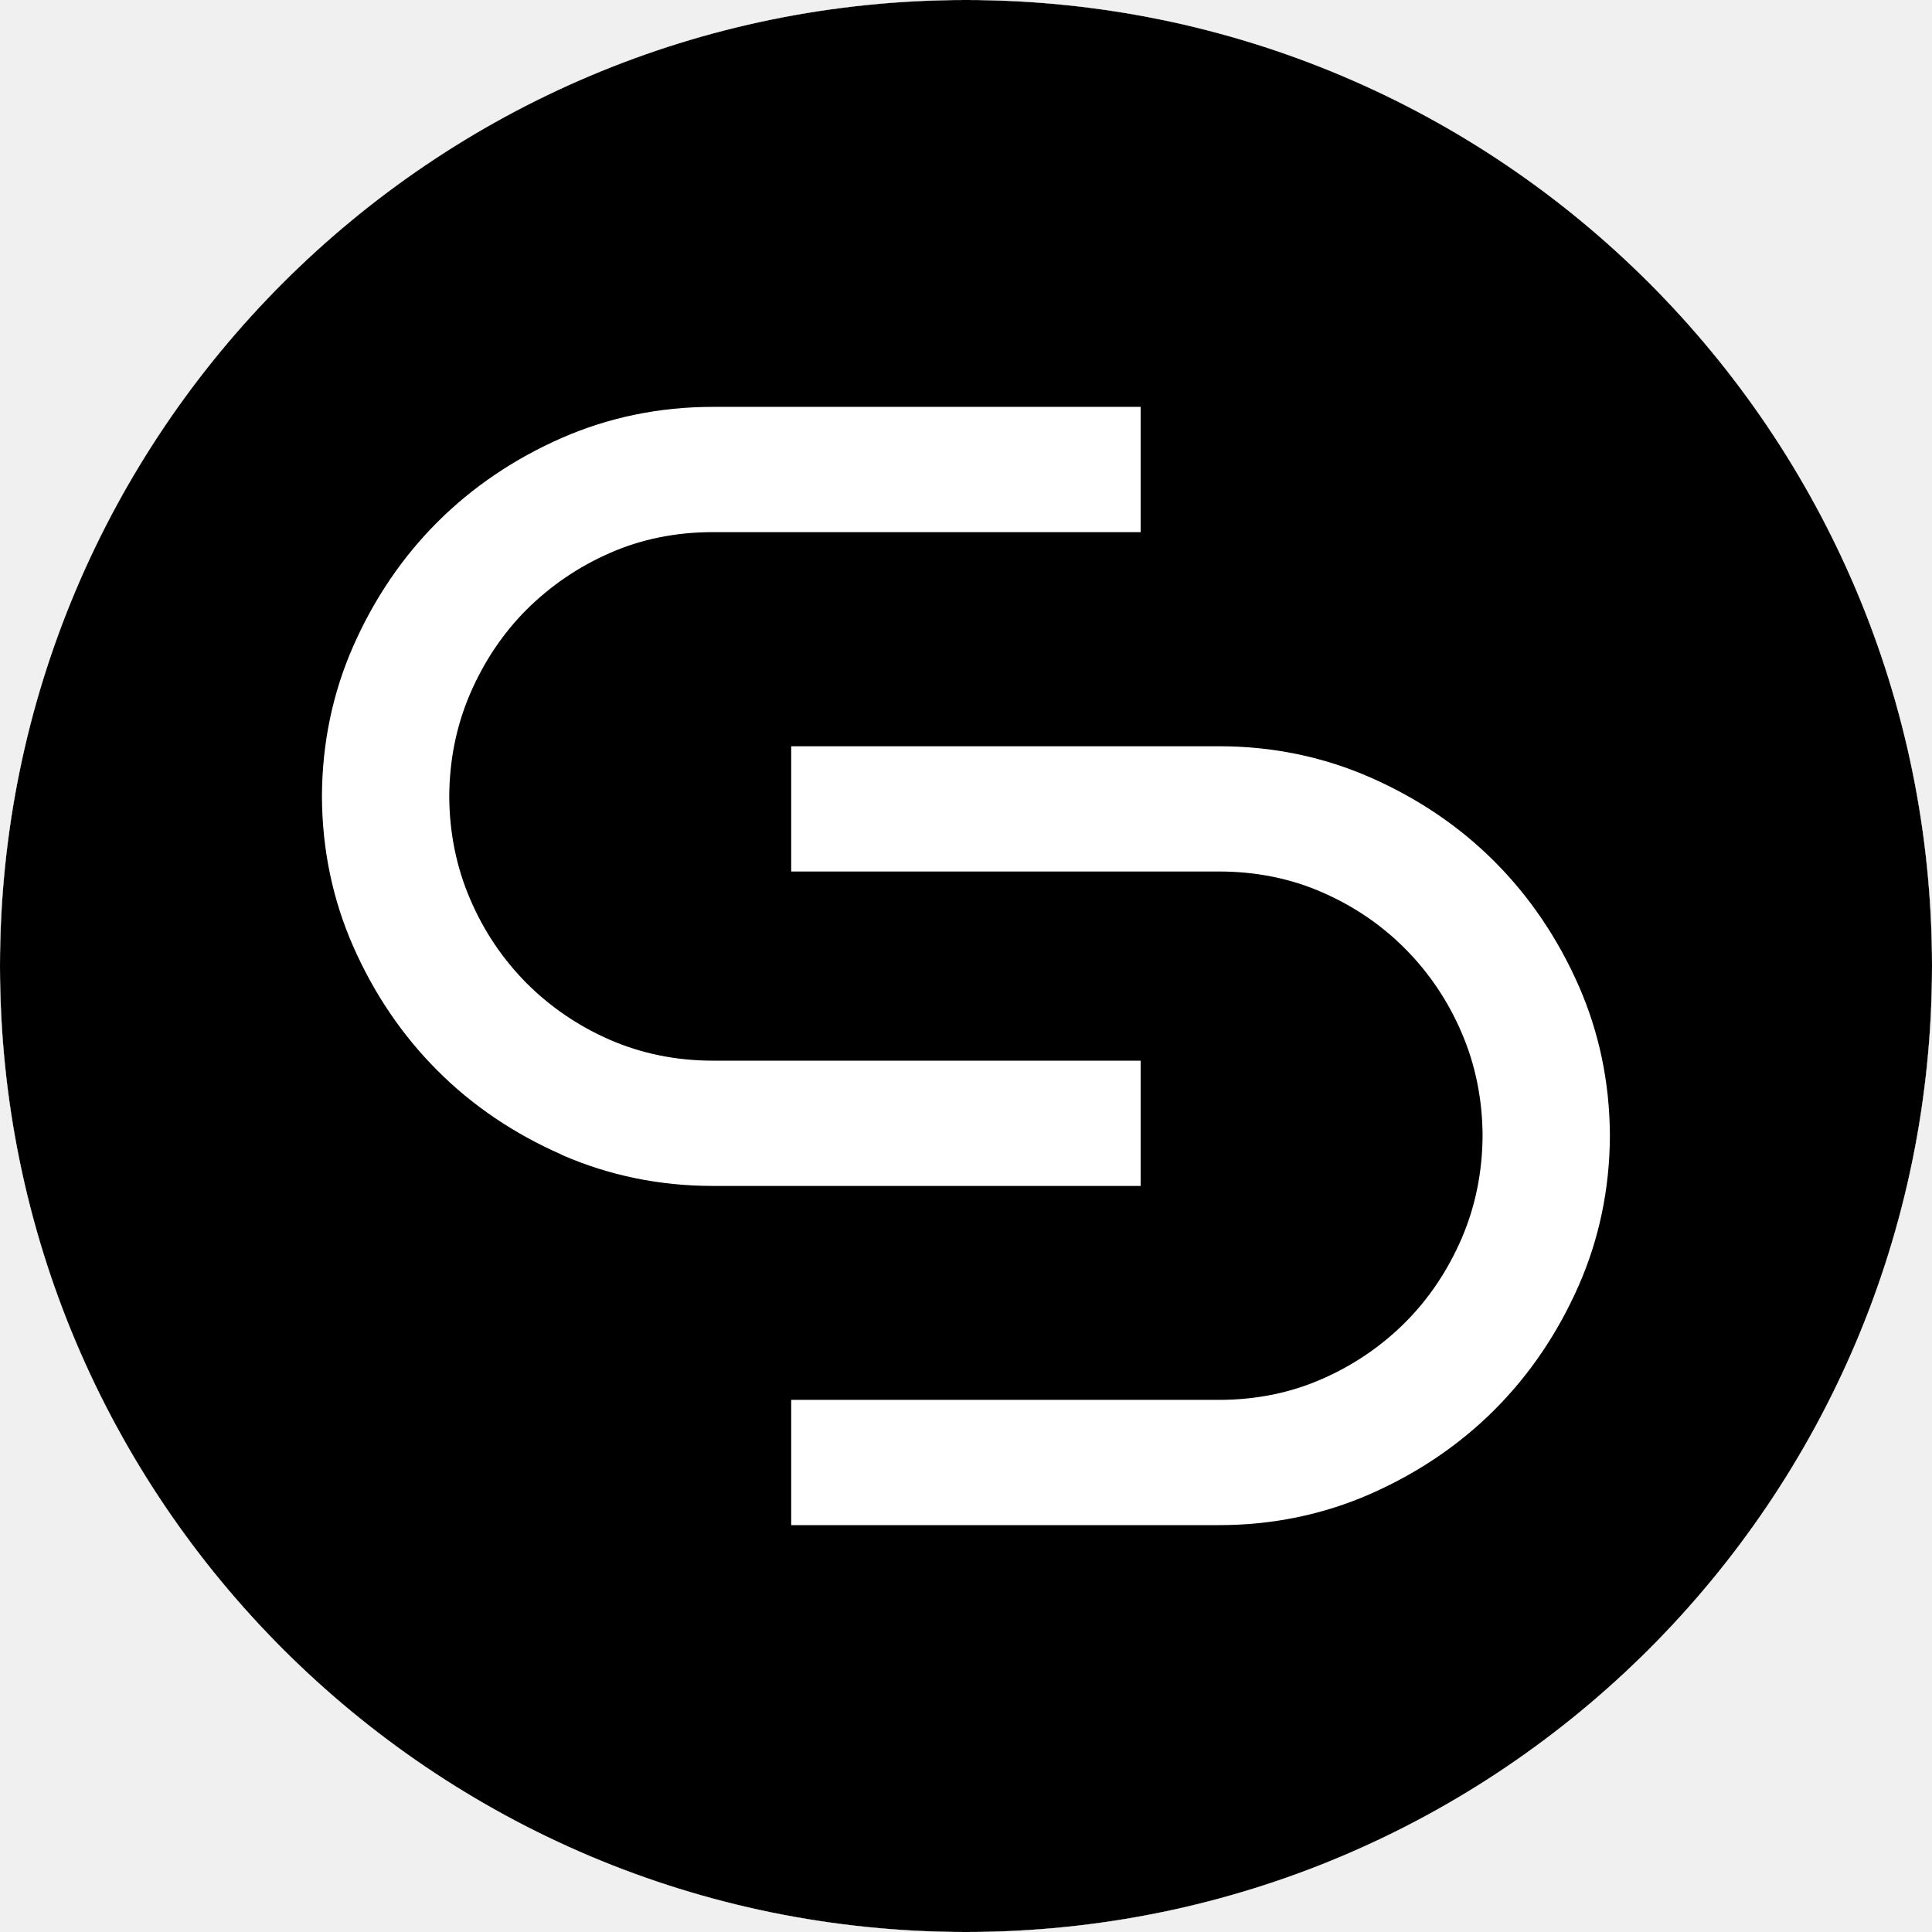
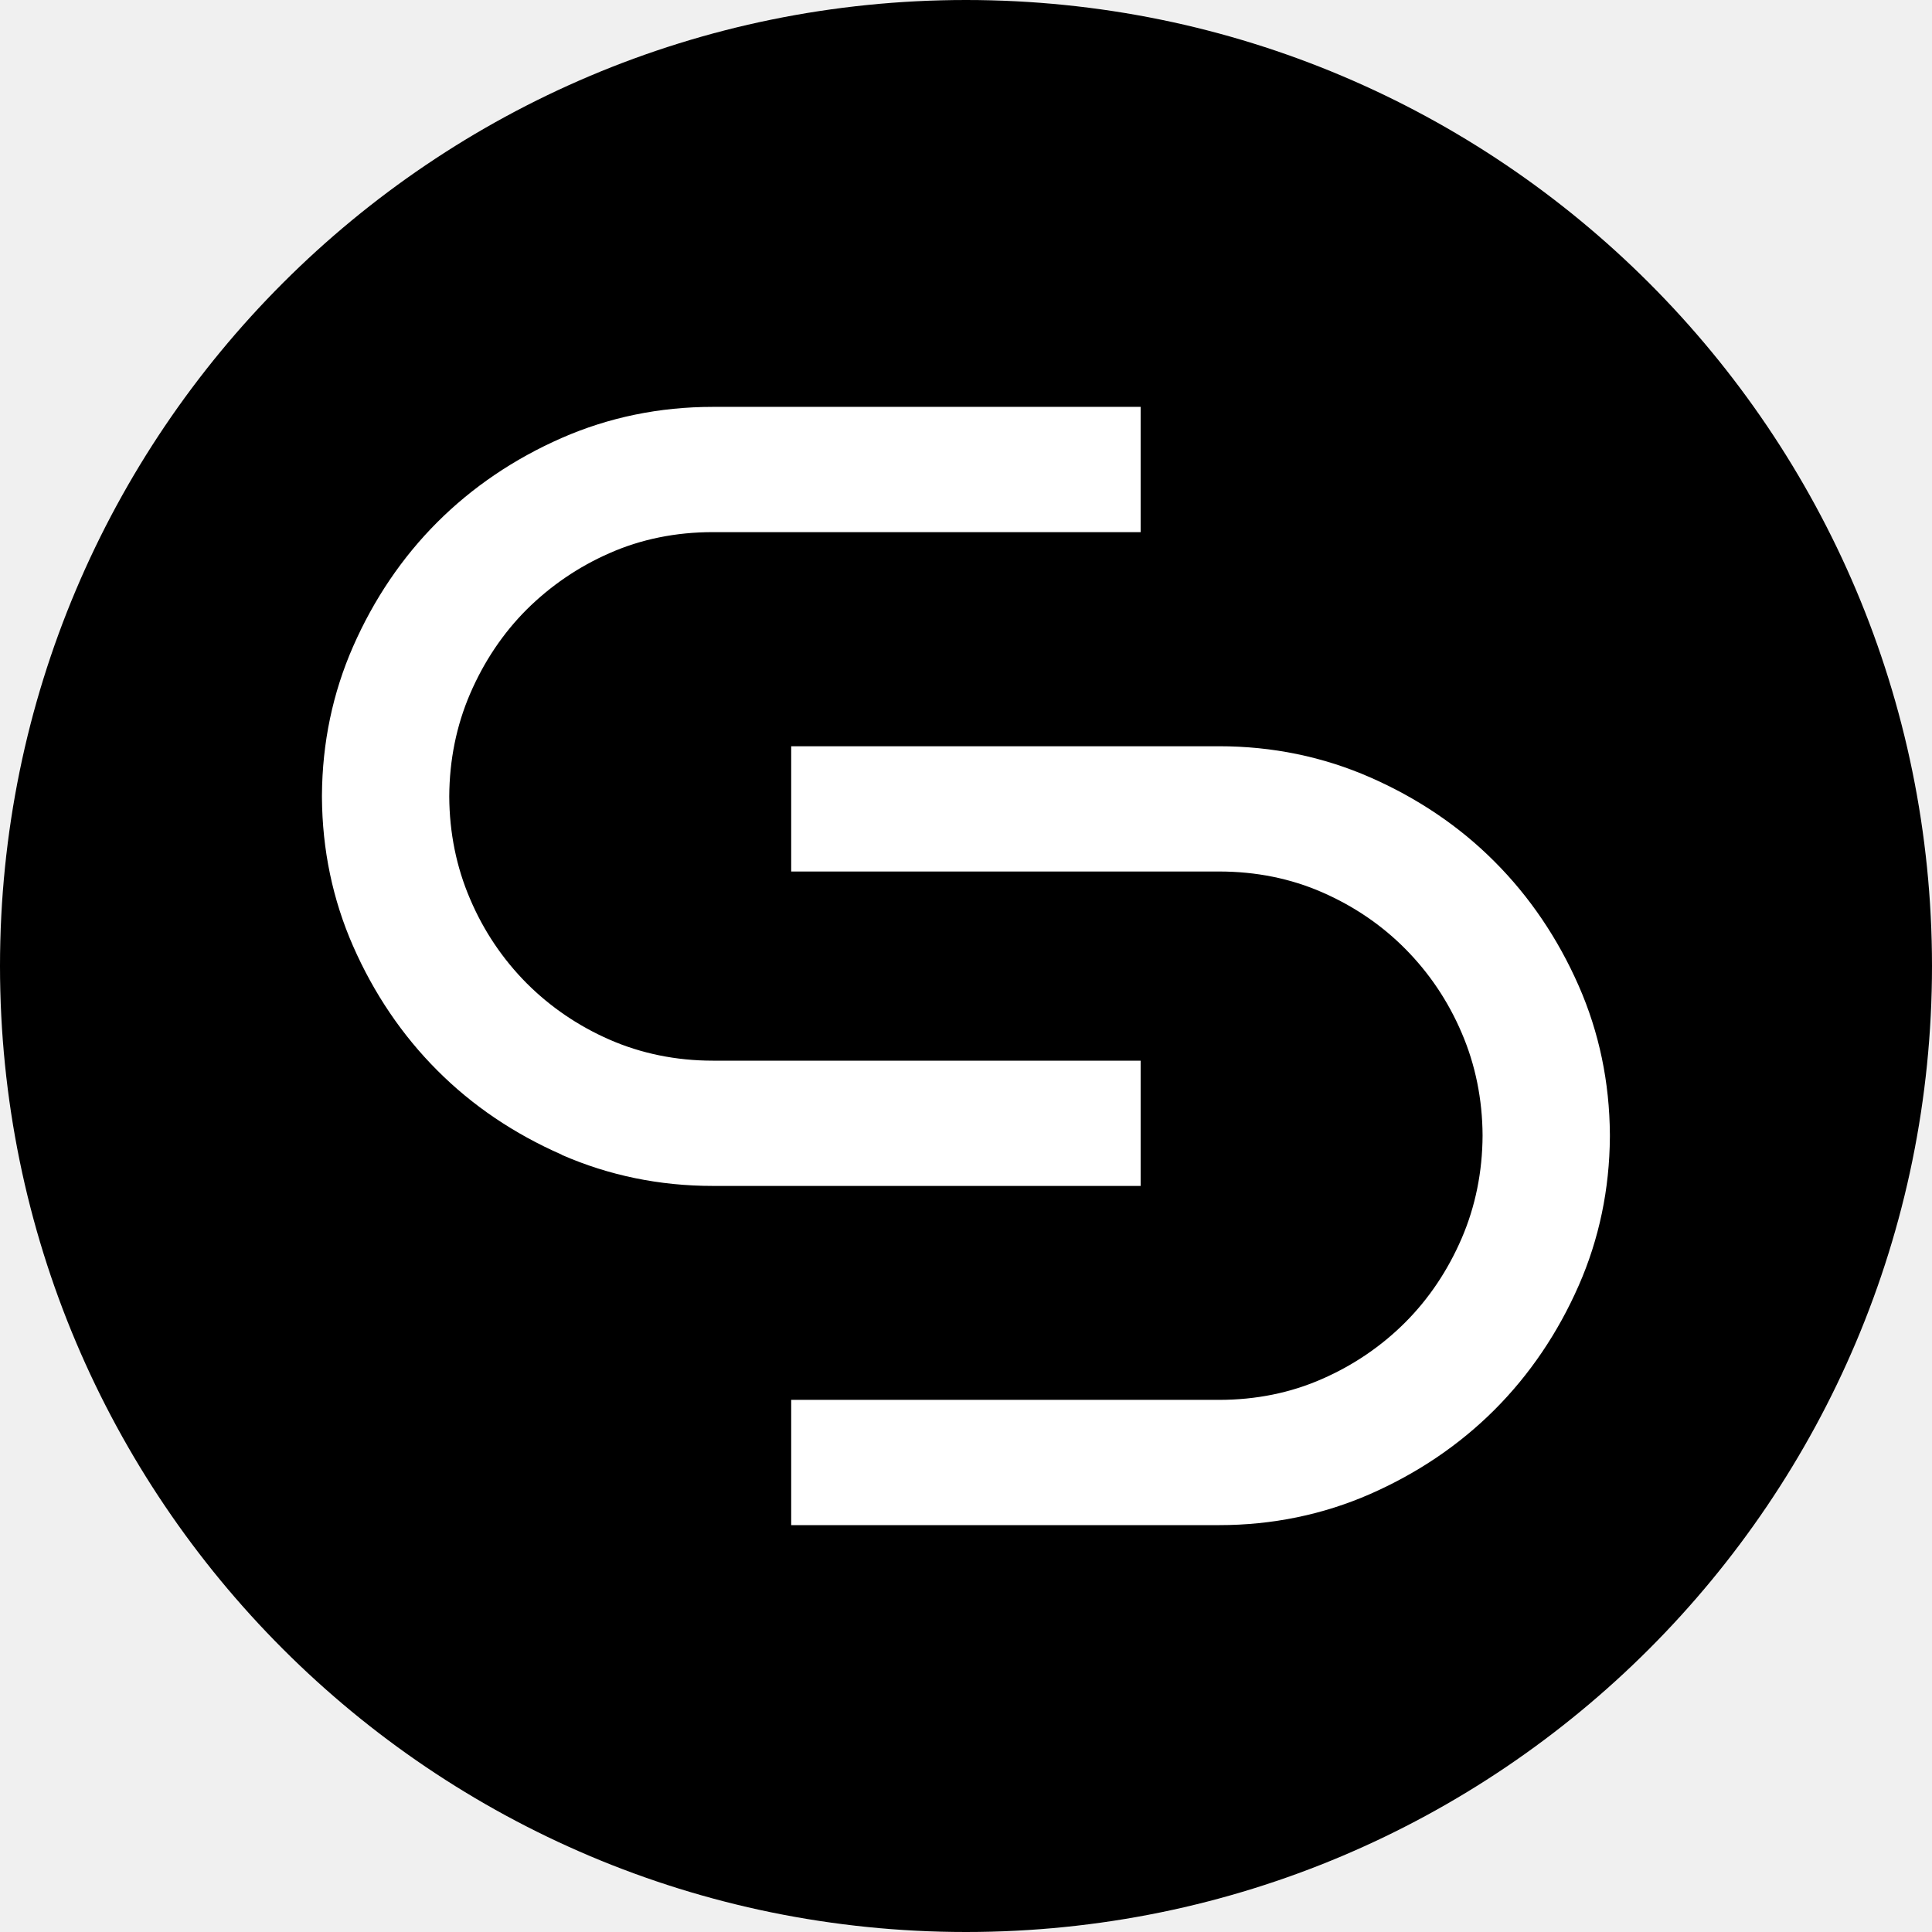
<svg xmlns="http://www.w3.org/2000/svg" viewBox="0 0 113.06 113.06">
-   <defs>
-     <mask id="m">
-       <rect width="113.06" height="113.06" fill="white" />
-       <path fill="black" d="m56.53,0C25.31,0,0,25.31,0,56.53s25.31,56.53,56.53,56.53,56.53-25.31,56.53-56.53S87.75,0,56.53,0Zm-23.66,67.57c-2.78-1.22-5.23-2.87-7.28-4.93-2.05-2.05-3.71-4.5-4.93-7.28-1.19-2.71-1.8-5.63-1.82-8.69v-.05s0-.09,0-.09c.02-3.06.63-5.98,1.82-8.69,1.22-2.78,2.88-5.23,4.93-7.28,2.05-2.05,4.5-3.71,7.28-4.93,2.76-1.21,5.73-1.82,8.84-1.82h25.04v7.33h-25.04c-2.15,0-4.19.41-6.04,1.23-1.83.8-3.46,1.92-4.85,3.3-1.39,1.39-2.5,3.05-3.31,4.93-.8,1.86-1.21,3.88-1.22,6.01.01,2.12.42,4.14,1.22,6,.8,1.88,1.92,3.53,3.31,4.93,1.39,1.39,3.02,2.5,4.85,3.3,1.85.81,3.89,1.23,6.04,1.23h25.04v7.33h-25.04c-3.11,0-6.08-.61-8.84-1.82Zm61.34-1.04c-.02,3.06-.63,5.98-1.82,8.69-1.22,2.78-2.88,5.23-4.93,7.28-2.05,2.05-4.5,3.71-7.28,4.93-2.76,1.21-5.73,1.82-8.84,1.82h-25.04v-7.33h25.04c2.15,0,4.19-.41,6.04-1.23,1.83-.8,3.47-1.92,4.85-3.3,1.39-1.39,2.5-3.05,3.31-4.93.8-1.86,1.21-3.88,1.22-6.01-.01-2.12-.42-4.14-1.22-6-.8-1.88-1.92-3.53-3.31-4.93s-3.02-2.5-4.85-3.3c-1.85-.81-3.88-1.22-6.04-1.22h-25.04v-7.33h25.04c3.11,0,6.08.61,8.84,1.82,2.78,1.22,5.23,2.87,7.28,4.93,2.05,2.05,3.71,4.5,4.93,7.28,1.19,2.71,1.8,5.63,1.82,8.69v.05s0,.09,0,.09Z" />
-     </mask>
-   </defs>
-   <circle cx="56.53" cy="56.53" r="56.53" fill="#000" />
-   <circle cx="56.53" cy="56.53" r="56.53" fill="white" mask="url(#m)" />
+   <circle cx="56.53" cy="56.53" r="56.53" fill="white" />
+   <path fill="black" fill-rule="evenodd" d="m56.53,0C25.31,0,0,25.31,0,56.53s25.31,56.53,56.53,56.53,56.53-25.31,56.53-56.53S87.75,0,56.53,0Zm-23.66,67.57c-2.78-1.22-5.23-2.87-7.28-4.93-2.05-2.05-3.71-4.5-4.93-7.28-1.19-2.71-1.8-5.63-1.82-8.69v-.05s0-.09,0-.09c.02-3.06.63-5.98,1.82-8.69,1.22-2.78,2.88-5.23,4.93-7.28,2.05-2.05,4.5-3.71,7.28-4.93,2.76-1.21,5.73-1.82,8.84-1.82h25.04v7.33h-25.04c-2.15,0-4.19.41-6.04,1.23-1.83.8-3.46,1.92-4.85,3.3-1.39,1.39-2.5,3.05-3.31,4.93-.8,1.86-1.21,3.88-1.22,6.01.01,2.12.42,4.14,1.22,6,.8,1.88,1.92,3.53,3.31,4.93,1.39,1.39,3.02,2.5,4.85,3.3,1.85.81,3.89,1.23,6.04,1.23h25.04v7.33h-25.04c-3.11,0-6.08-.61-8.84-1.82Zm61.34-1.04c-.02,3.06-.63,5.98-1.82,8.69-1.22,2.78-2.88,5.23-4.93,7.28-2.05,2.05-4.5,3.71-7.28,4.93-2.76,1.21-5.73,1.82-8.84,1.82h-25.04v-7.33h25.04c2.15,0,4.19-.41,6.04-1.23,1.83-.8,3.47-1.92,4.85-3.3,1.39-1.39,2.5-3.05,3.31-4.93.8-1.86,1.21-3.88,1.22-6.01-.01-2.12-.42-4.14-1.22-6-.8-1.88-1.92-3.53-3.31-4.93s-3.02-2.5-4.85-3.3c-1.85-.81-3.88-1.22-6.04-1.22h-25.04v-7.33h25.04c3.11,0,6.08.61,8.84,1.82,2.78,1.22,5.23,2.87,7.28,4.93,2.05,2.05,3.71,4.5,4.93,7.28,1.19,2.71,1.8,5.63,1.82,8.69v.05s0,.09,0,.09Z" />
</svg>
